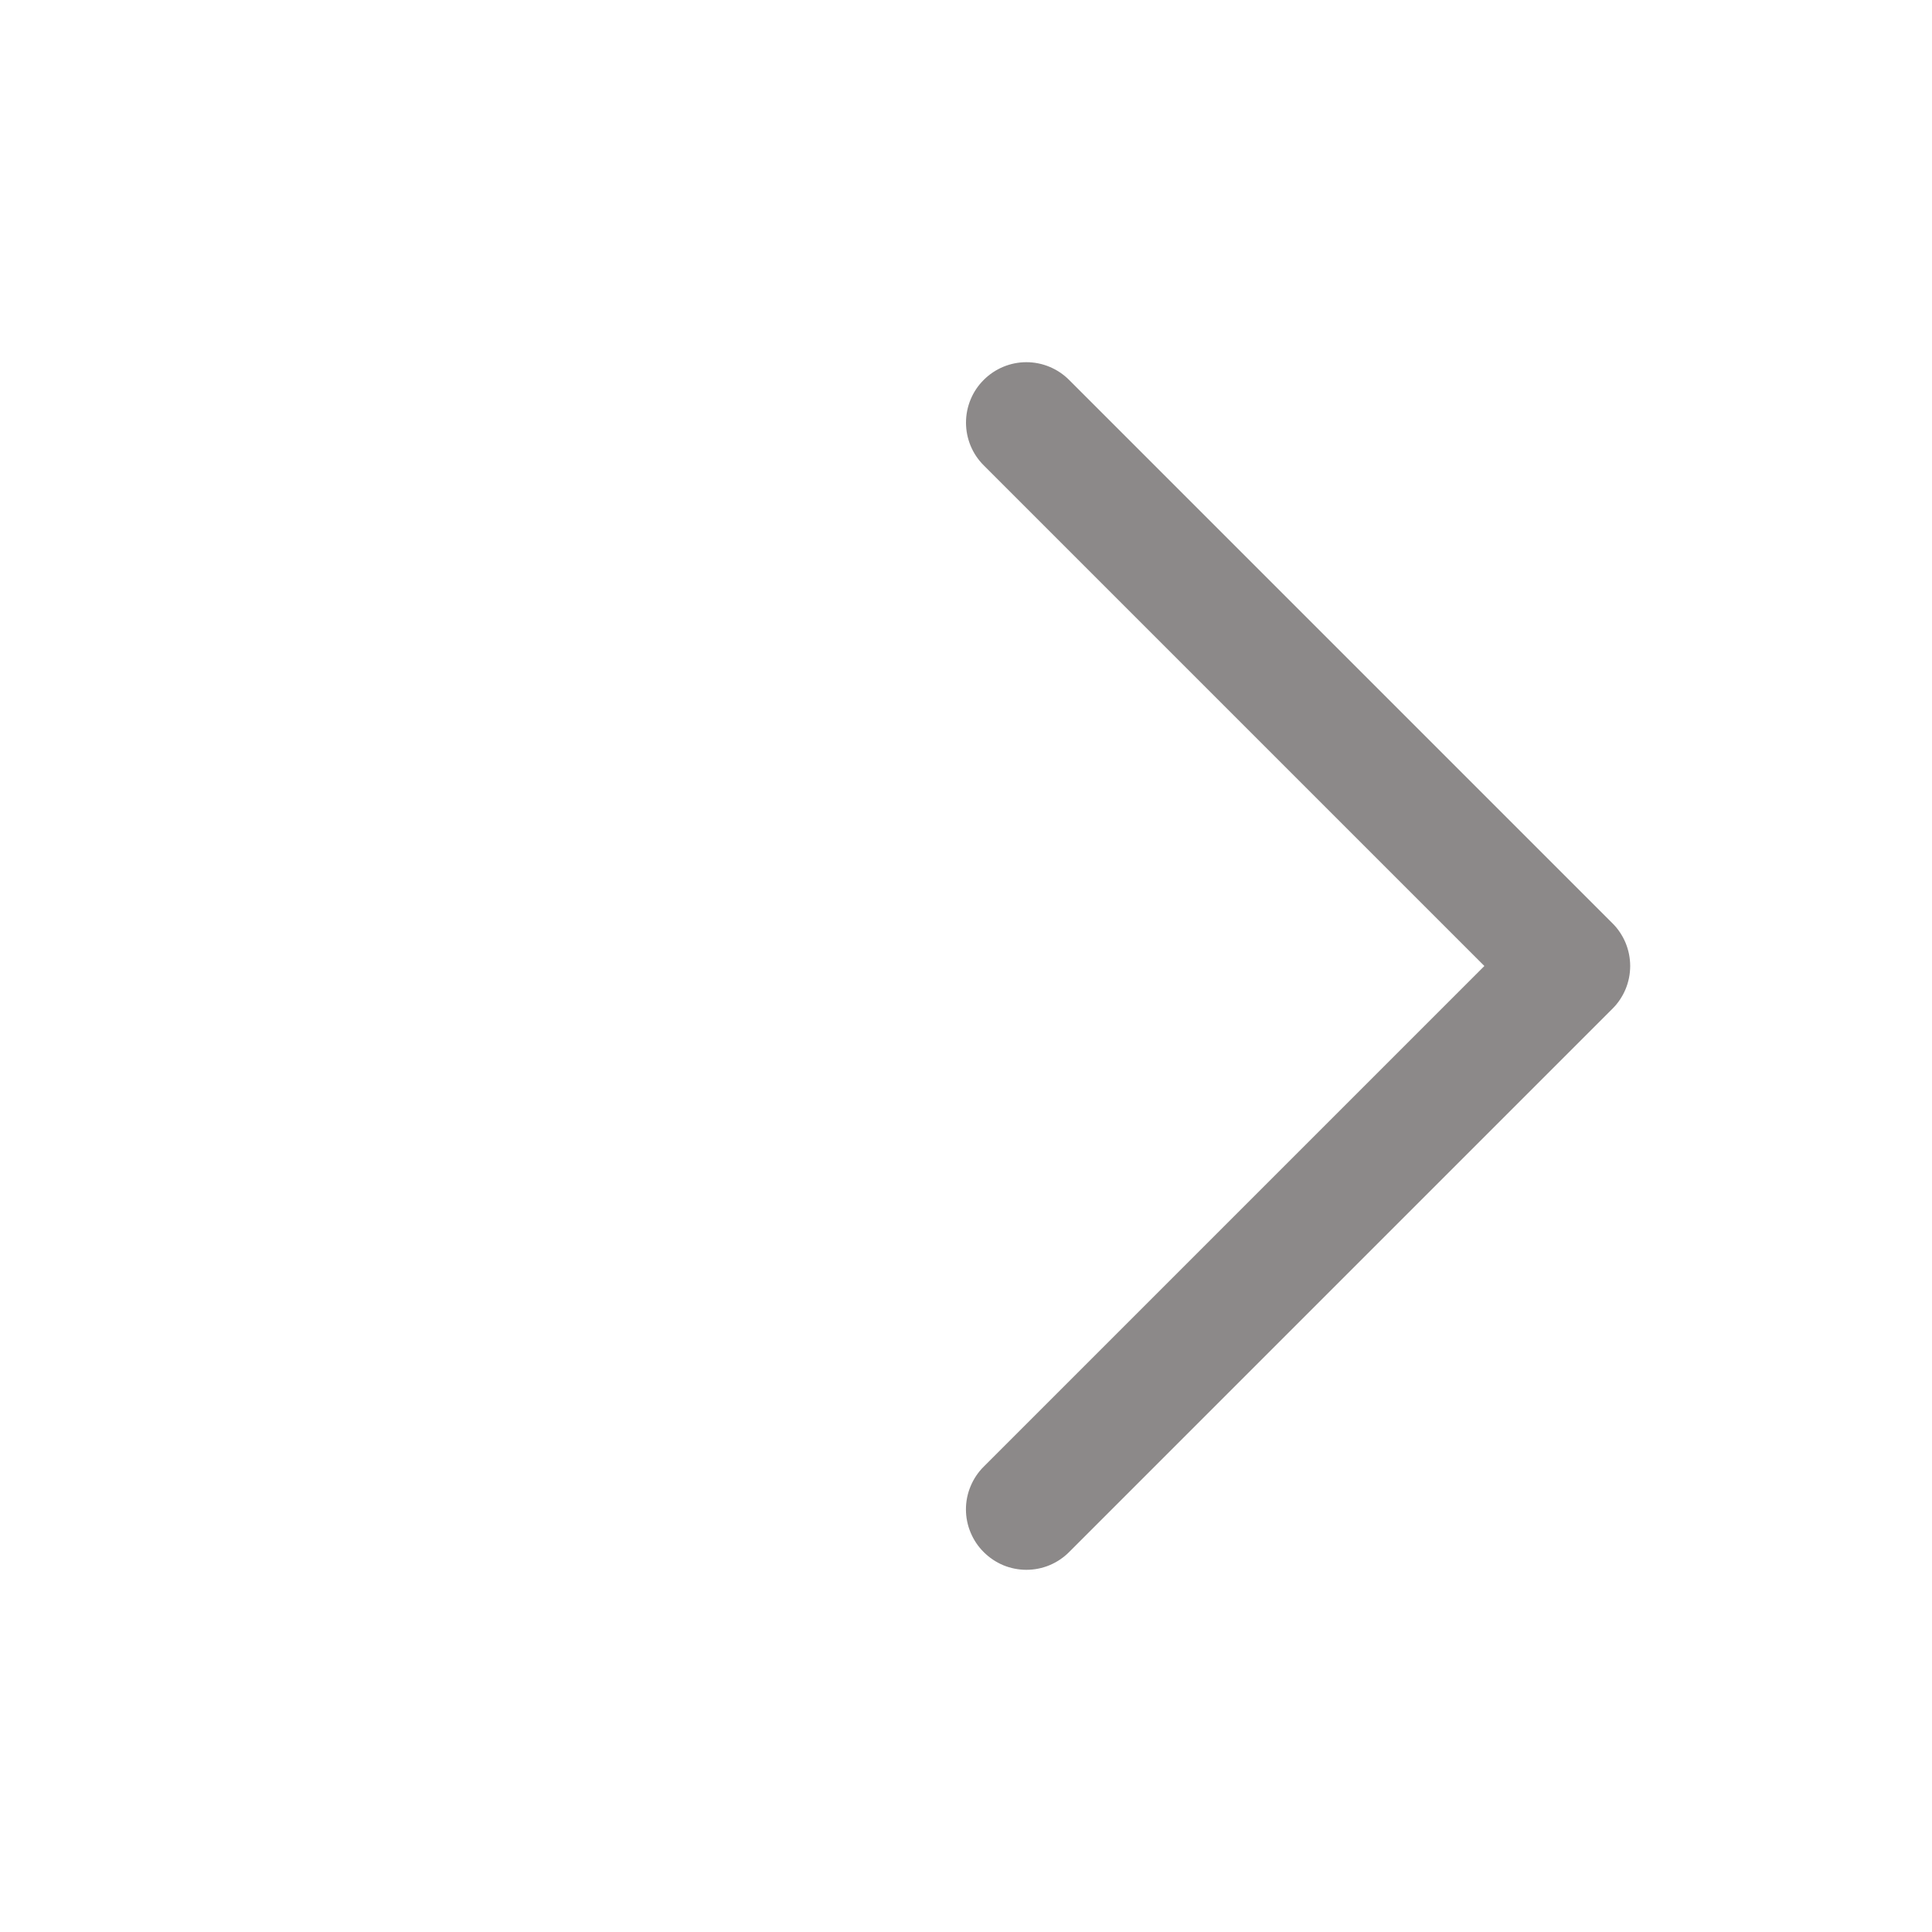
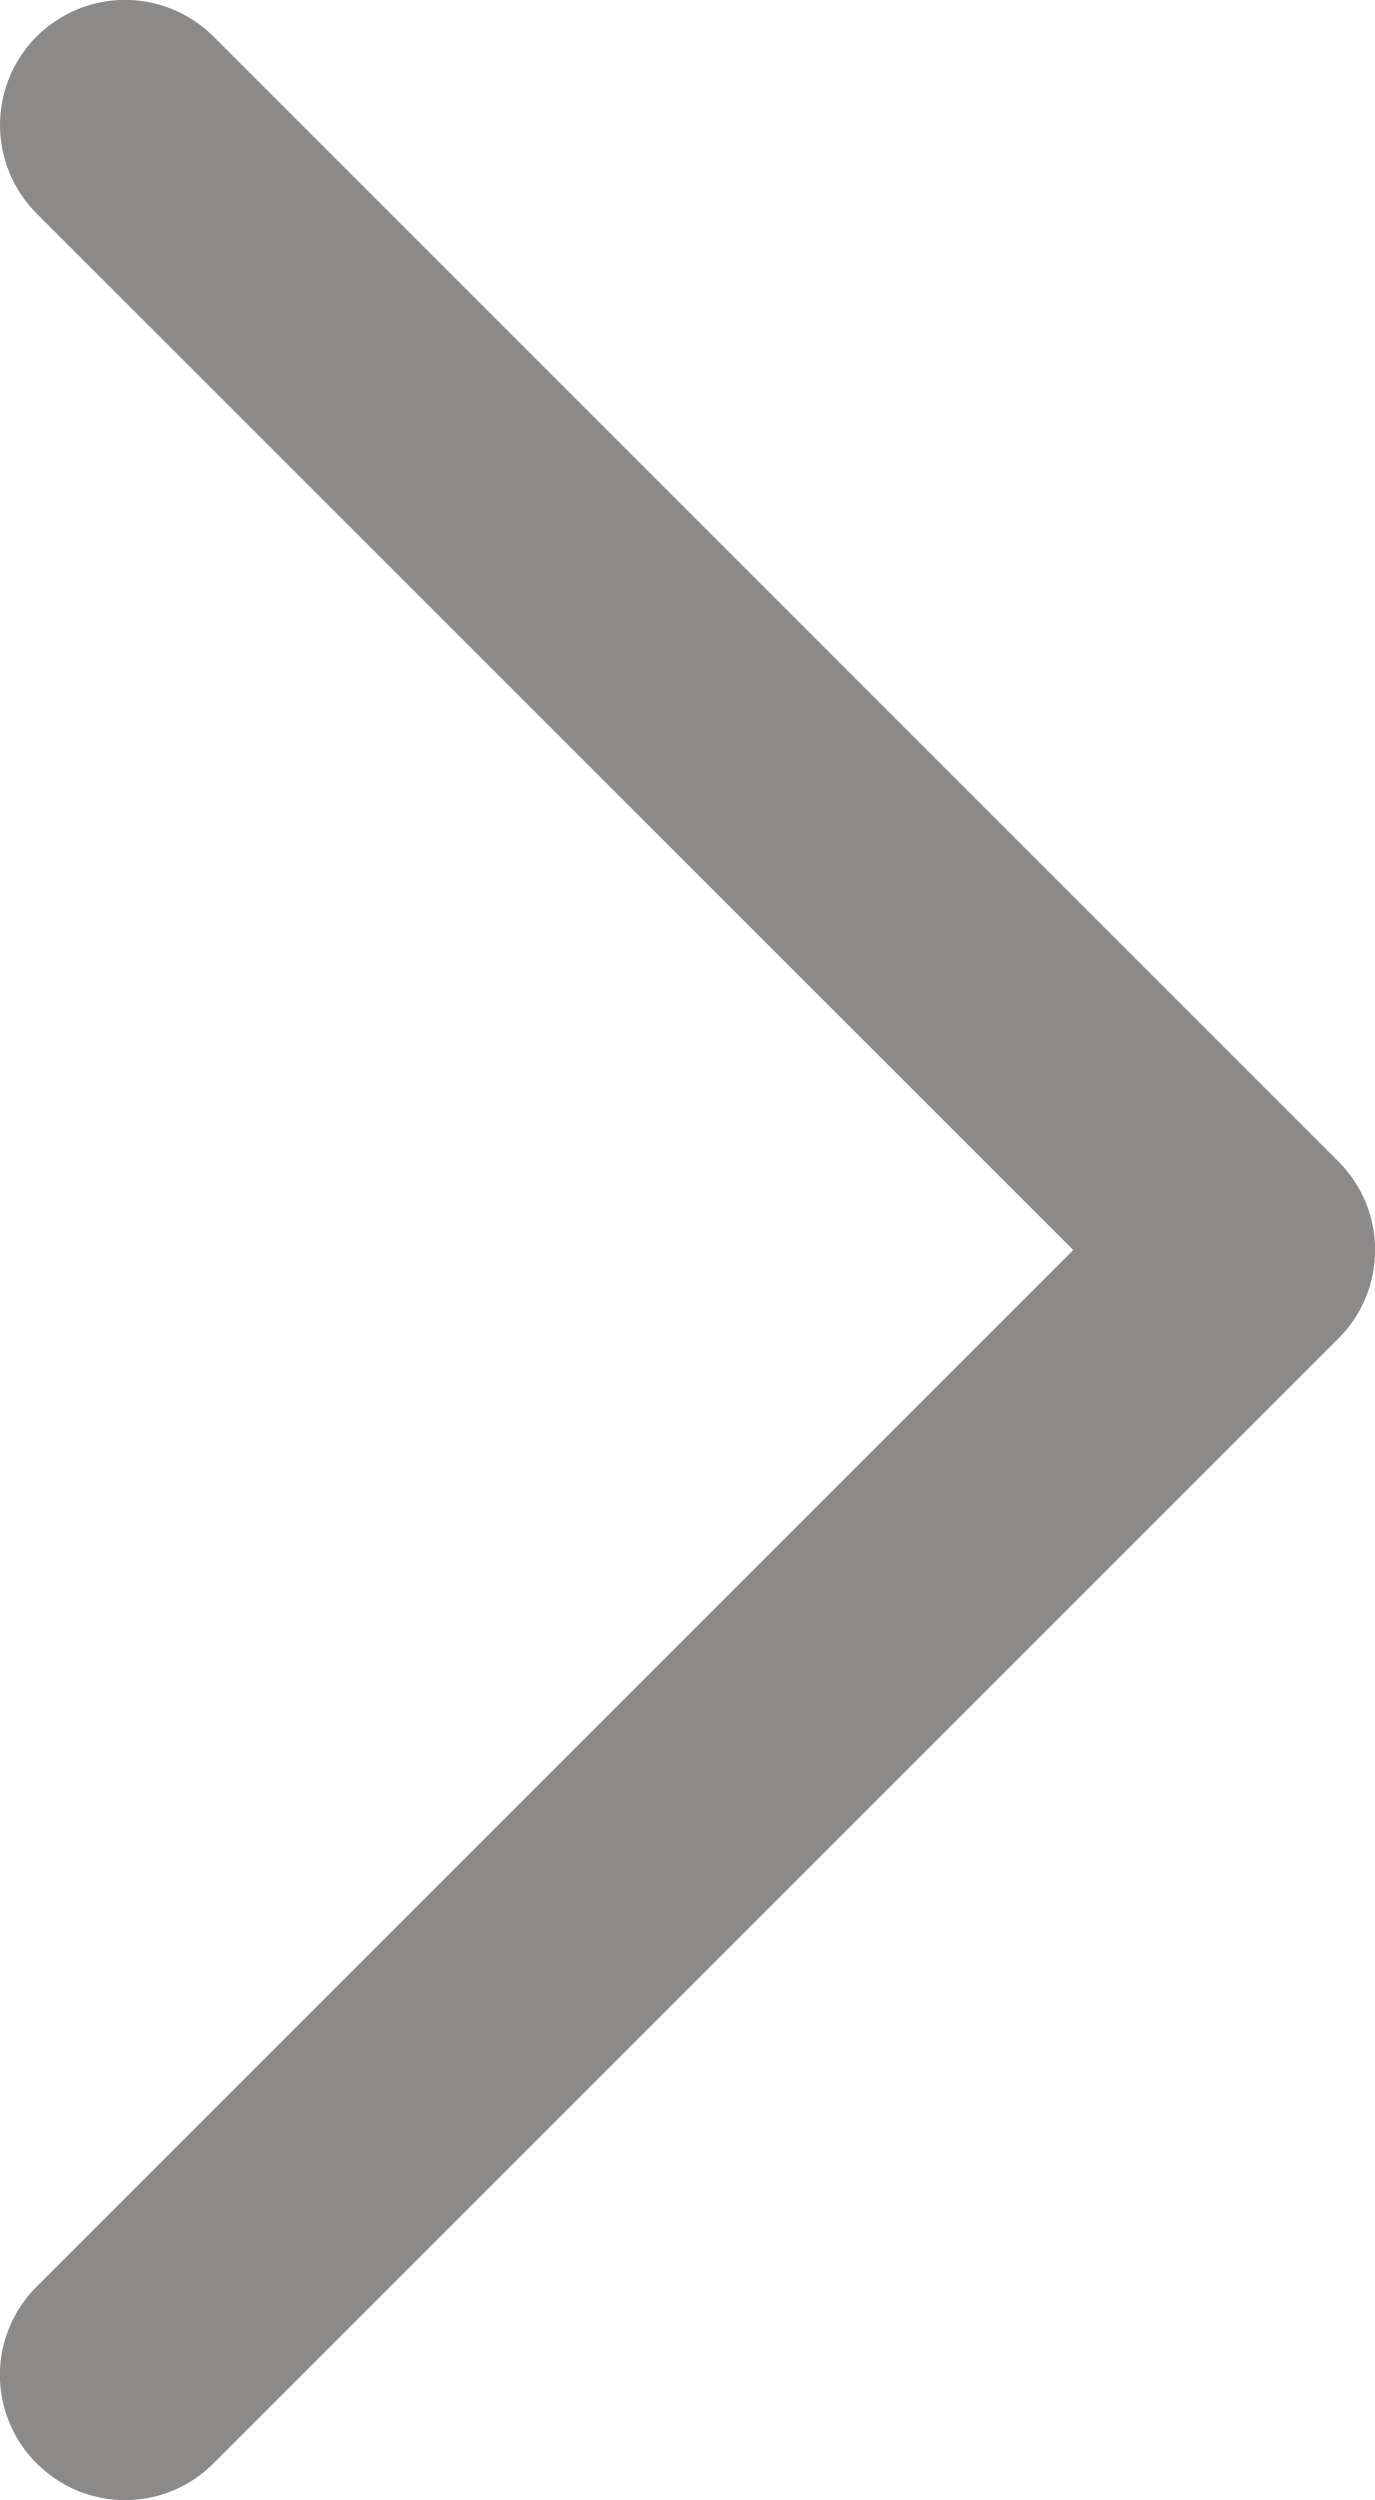
- <svg xmlns="http://www.w3.org/2000/svg" width="32" height="32" viewBox="0 0 32 32" fill="none">
-   <path d="M16.293 25.707C16.2 25.615 16.126 25.504 16.076 25.383C16.025 25.262 15.999 25.131 15.999 25C15.999 24.869 16.025 24.738 16.076 24.617C16.126 24.496 16.2 24.385 16.293 24.293L24.586 16L16.293 7.707C16.105 7.52 16 7.265 16 7C16 6.735 16.105 6.48 16.293 6.293C16.48 6.105 16.735 5.999 17 5.999C17.266 5.999 17.52 6.105 17.708 6.293L26.708 15.293C26.801 15.385 26.874 15.496 26.925 15.617C26.975 15.739 27.001 15.869 27.001 16C27.001 16.131 26.975 16.262 26.925 16.383C26.874 16.504 26.801 16.615 26.708 16.707L17.708 25.707C17.615 25.8 17.505 25.874 17.383 25.925C17.262 25.975 17.132 26.001 17 26.001C16.869 26.001 16.739 25.975 16.617 25.925C16.496 25.874 16.386 25.8 16.293 25.707Z" fill="#8C8989" />
+ <svg xmlns="http://www.w3.org/2000/svg" width="11" height="20" viewBox="0 0 11 20" fill="none">
+   <path d="M0.293 19.707C0.2 19.615 0.126 19.504 0.076 19.383C0.025 19.262 -0.001 19.131 -0.001 19C-0.001 18.869 0.025 18.738 0.076 18.617C0.126 18.496 0.2 18.385 0.293 18.293L8.586 10L0.293 1.708C0.105 1.52 -0 1.265 -0 1C-0 0.735 0.105 0.48 0.293 0.292C0.48 0.105 0.735 -0.001 1 -0.001C1.266 -0.001 1.52 0.105 1.708 0.292L10.708 9.293C10.801 9.385 10.874 9.496 10.925 9.617C10.975 9.738 11.001 9.869 11.001 10C11.001 10.131 10.975 10.261 10.925 10.383C10.874 10.504 10.801 10.615 10.708 10.707L1.708 19.707C1.615 19.8 1.505 19.874 1.383 19.925C1.262 19.975 1.132 20.001 1 20.001C0.869 20.001 0.739 19.975 0.617 19.925C0.496 19.874 0.386 19.8 0.293 19.707Z" fill="#8C8989" />
</svg>
